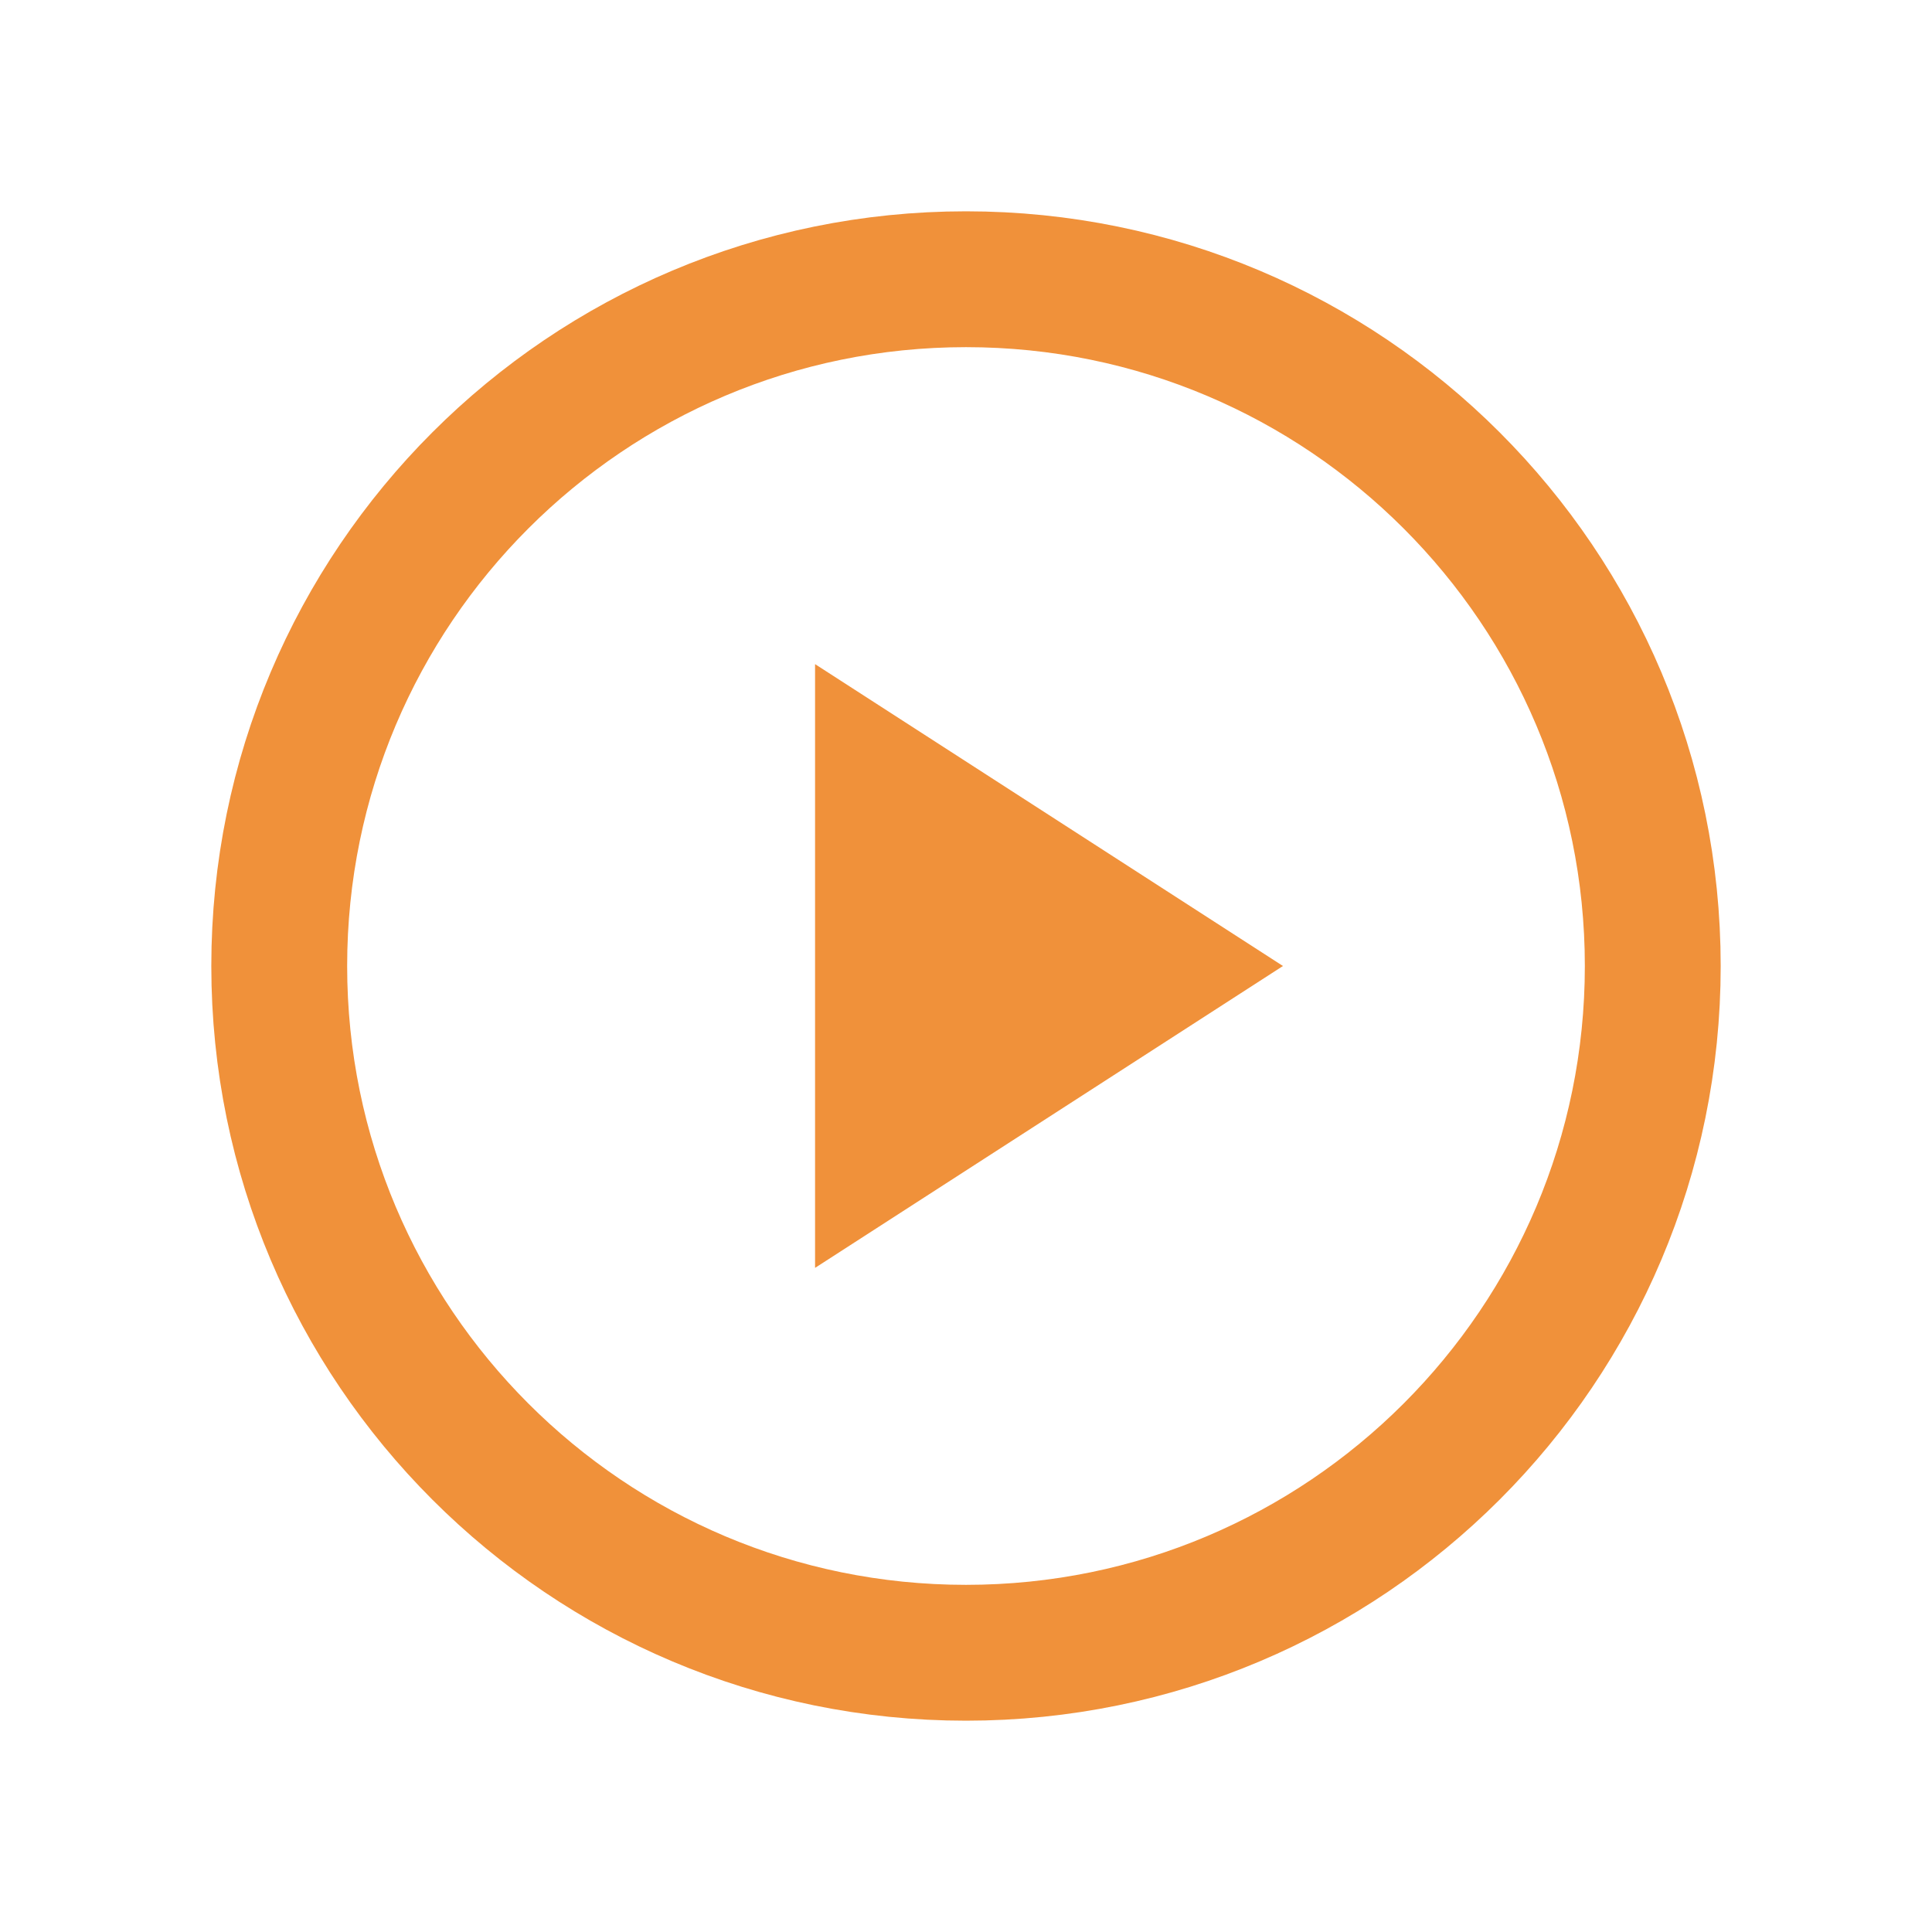
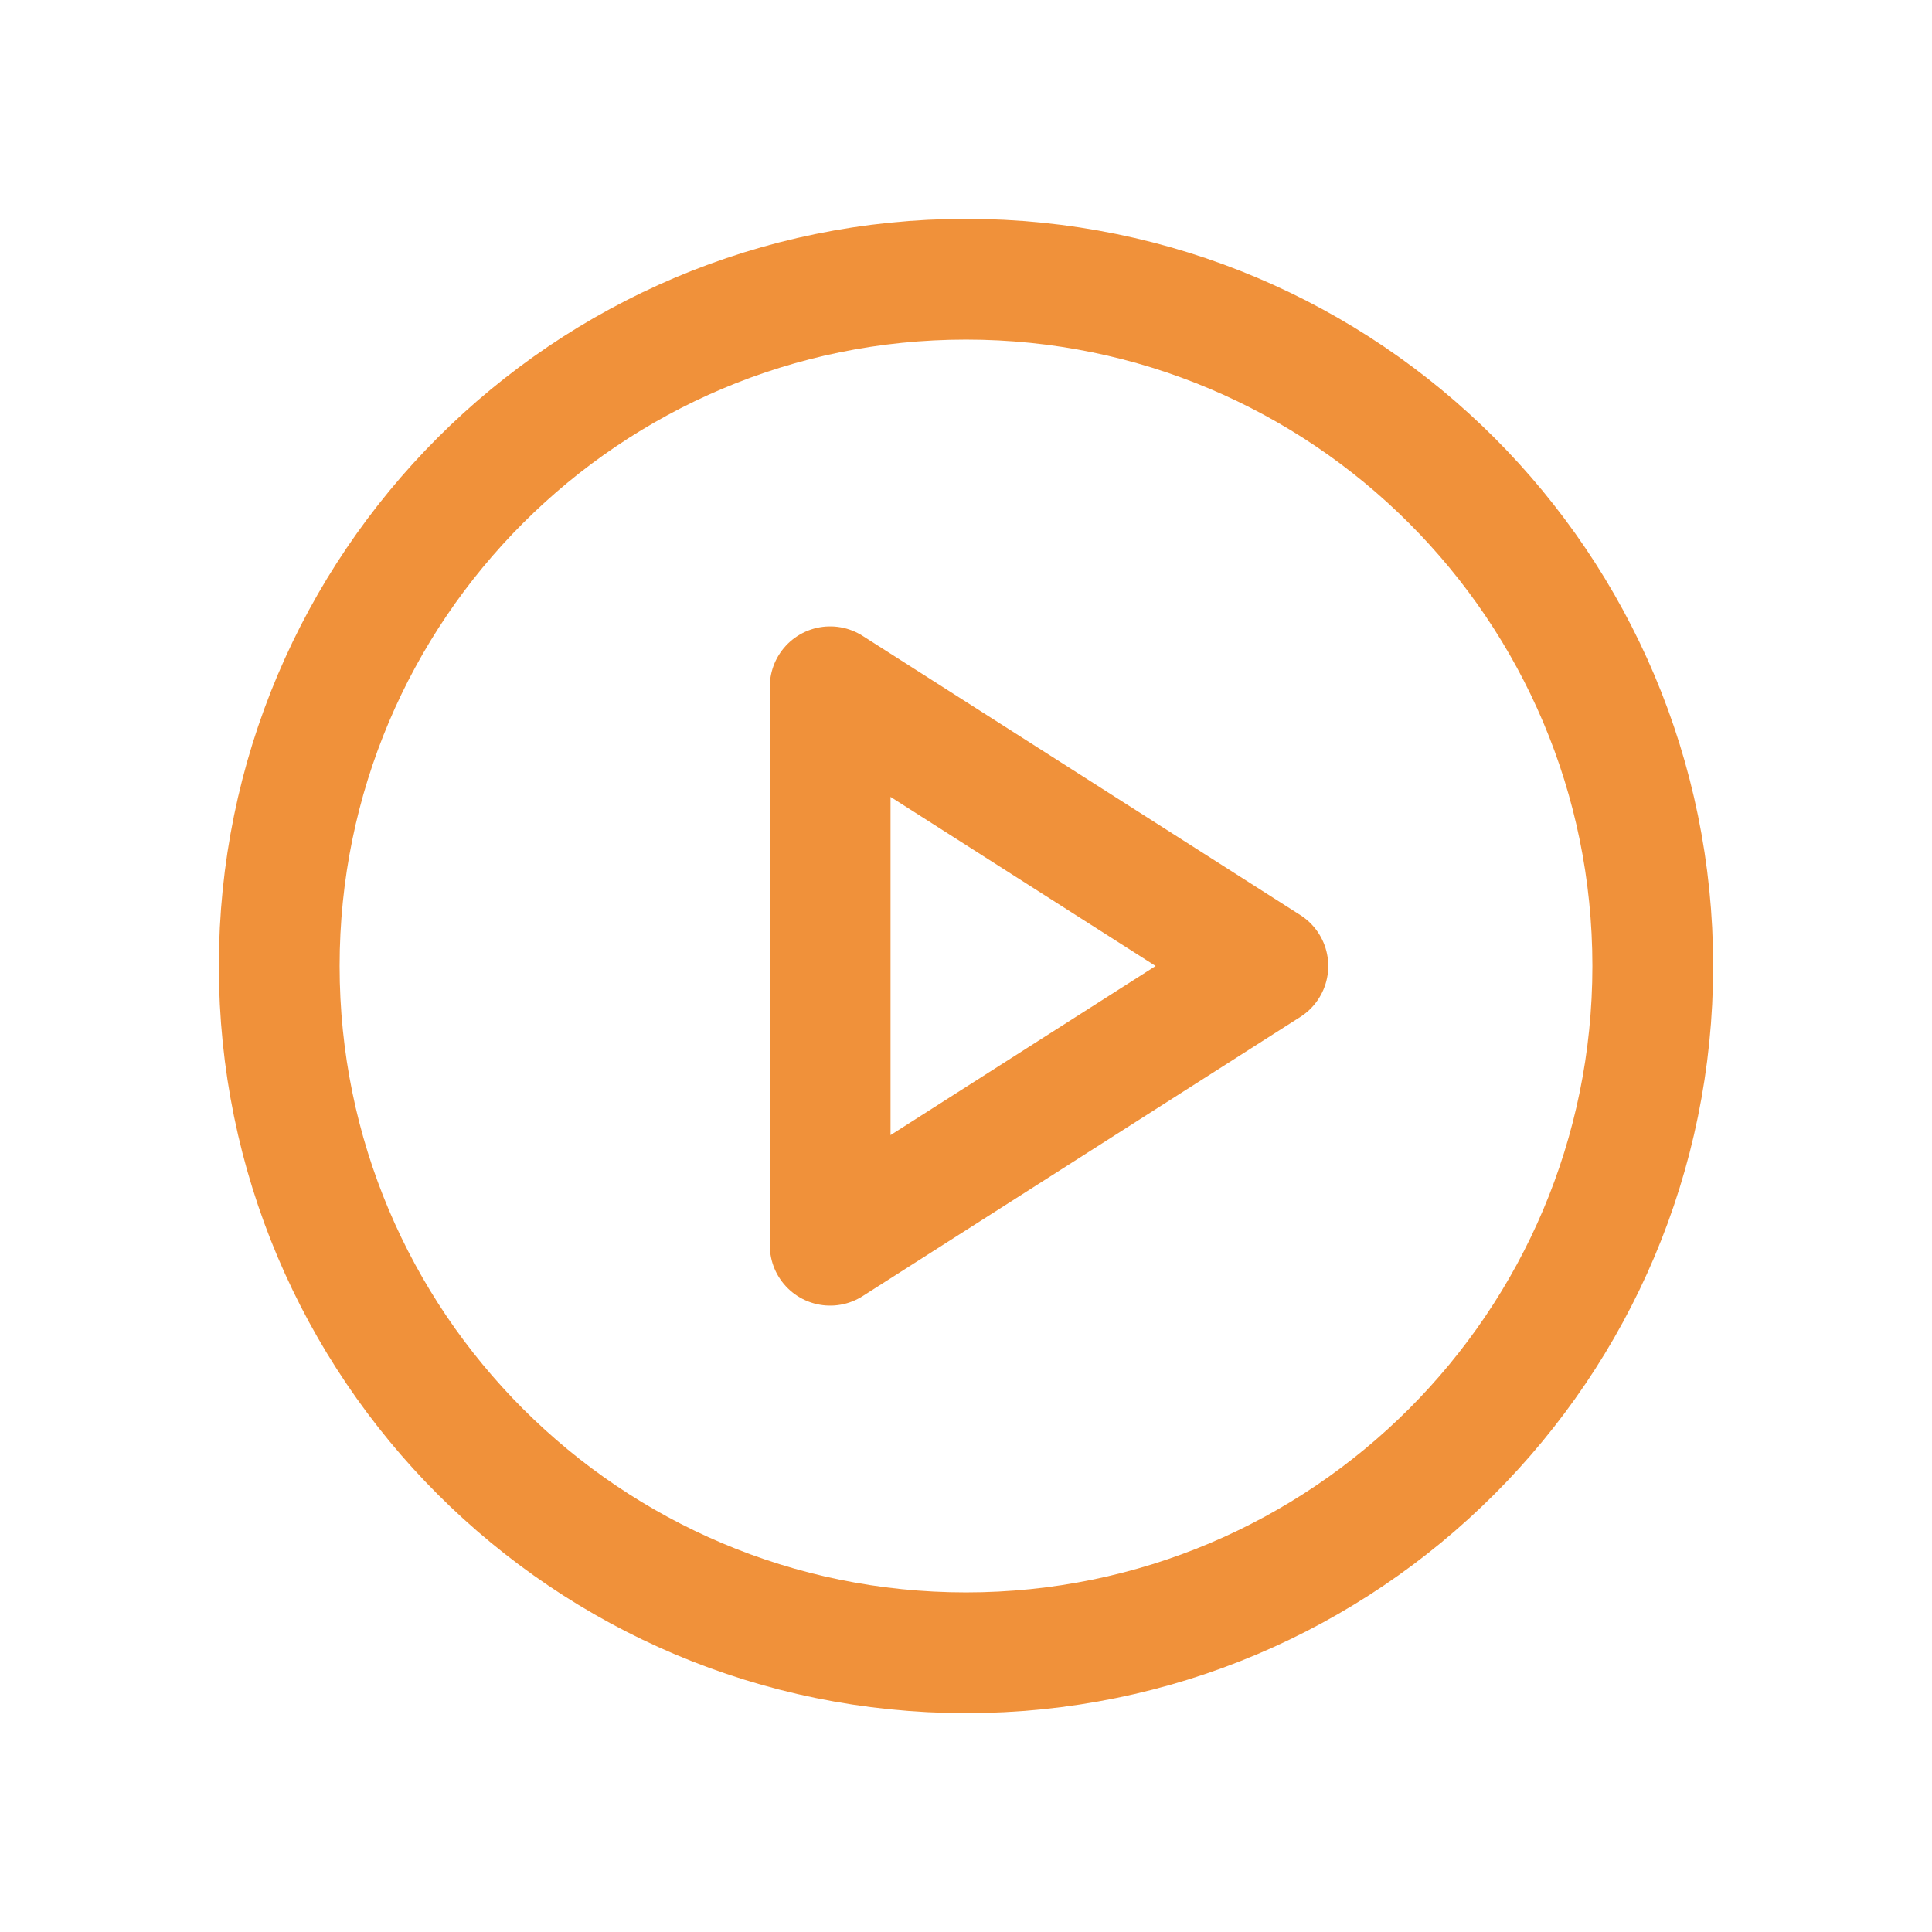
<svg xmlns="http://www.w3.org/2000/svg" viewBox="0 0 512 512" width="512" height="512">
-   <circle cx="256" cy="256" r="182" fill="none" stroke="#F0913A" stroke-width="36" stroke-linecap="round" stroke-linejoin="round" />
-   <path d="M 216 176 L 340 256 L 216 336 Z" fill="#F0913A" stroke="none" />
+   <circle cx="256" cy="256" r="182" fill="none" stroke="#F0913A" stroke-width="32.0" stroke-linecap="round" stroke-linejoin="round" />
+   <path d="M 220 182 L 336 256 L 220 330 Z" fill="none" stroke="#F0913A" stroke-width="32.0" stroke-linecap="round" stroke-linejoin="round" />
</svg>
